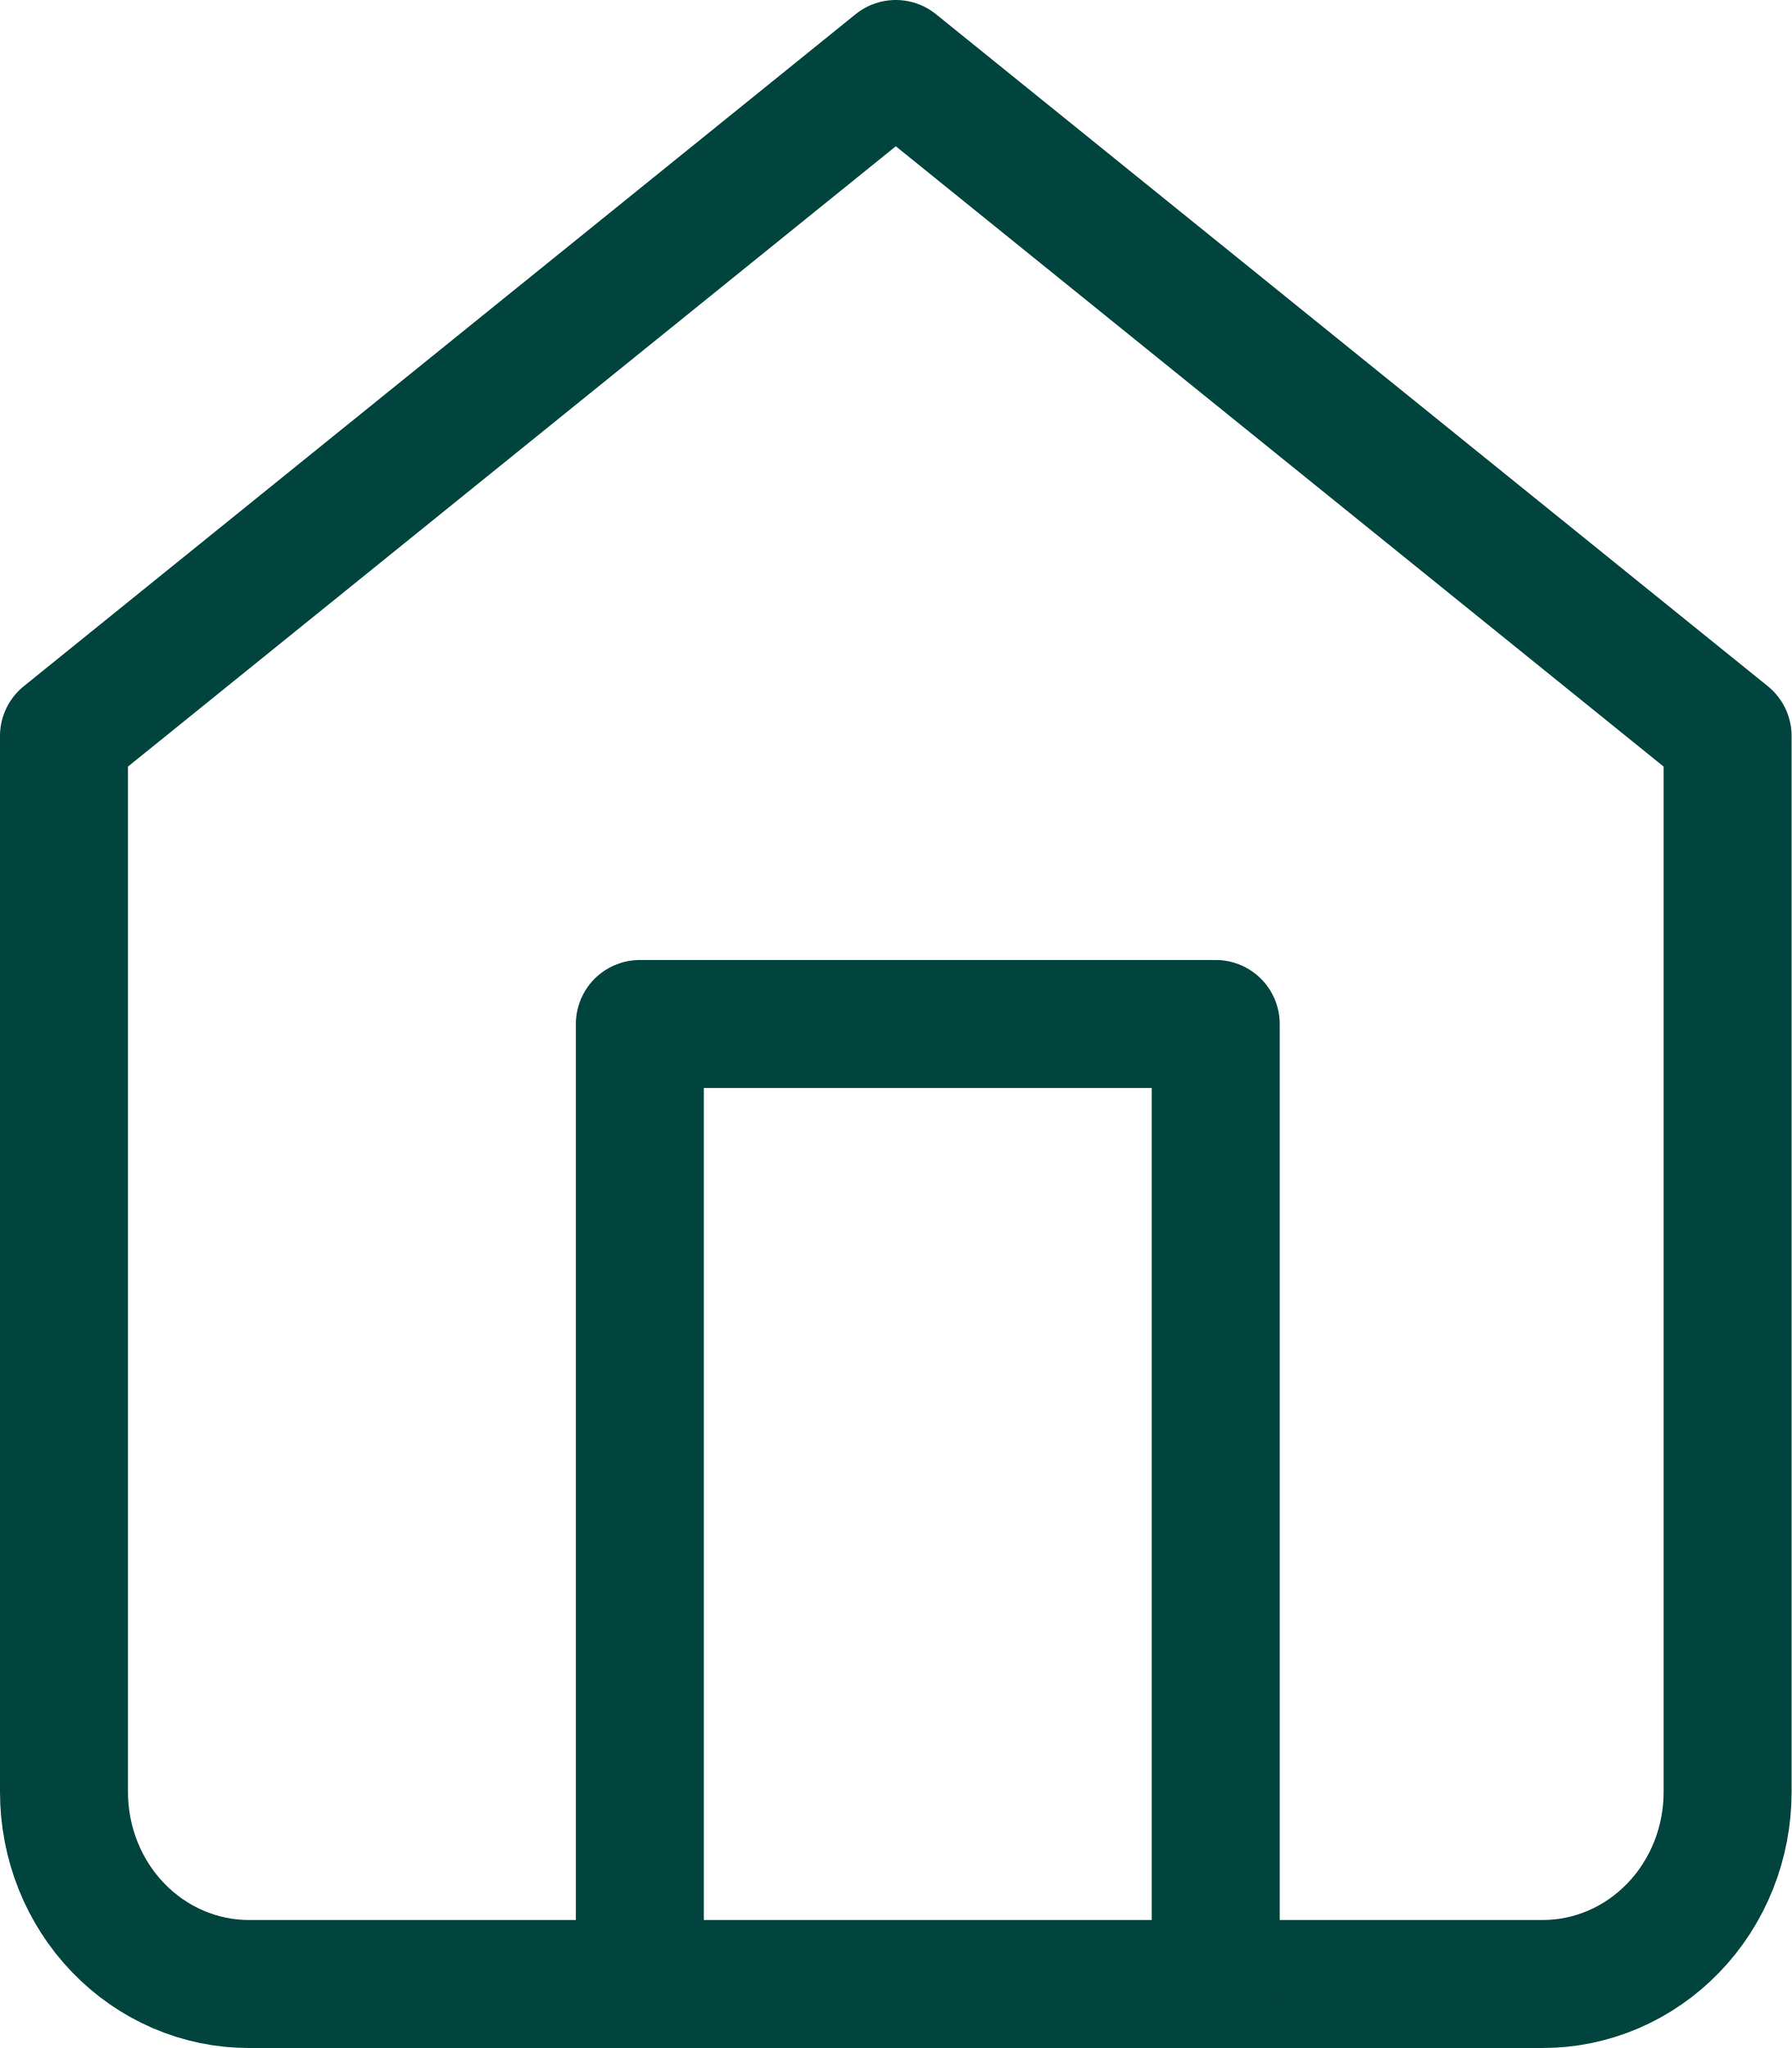
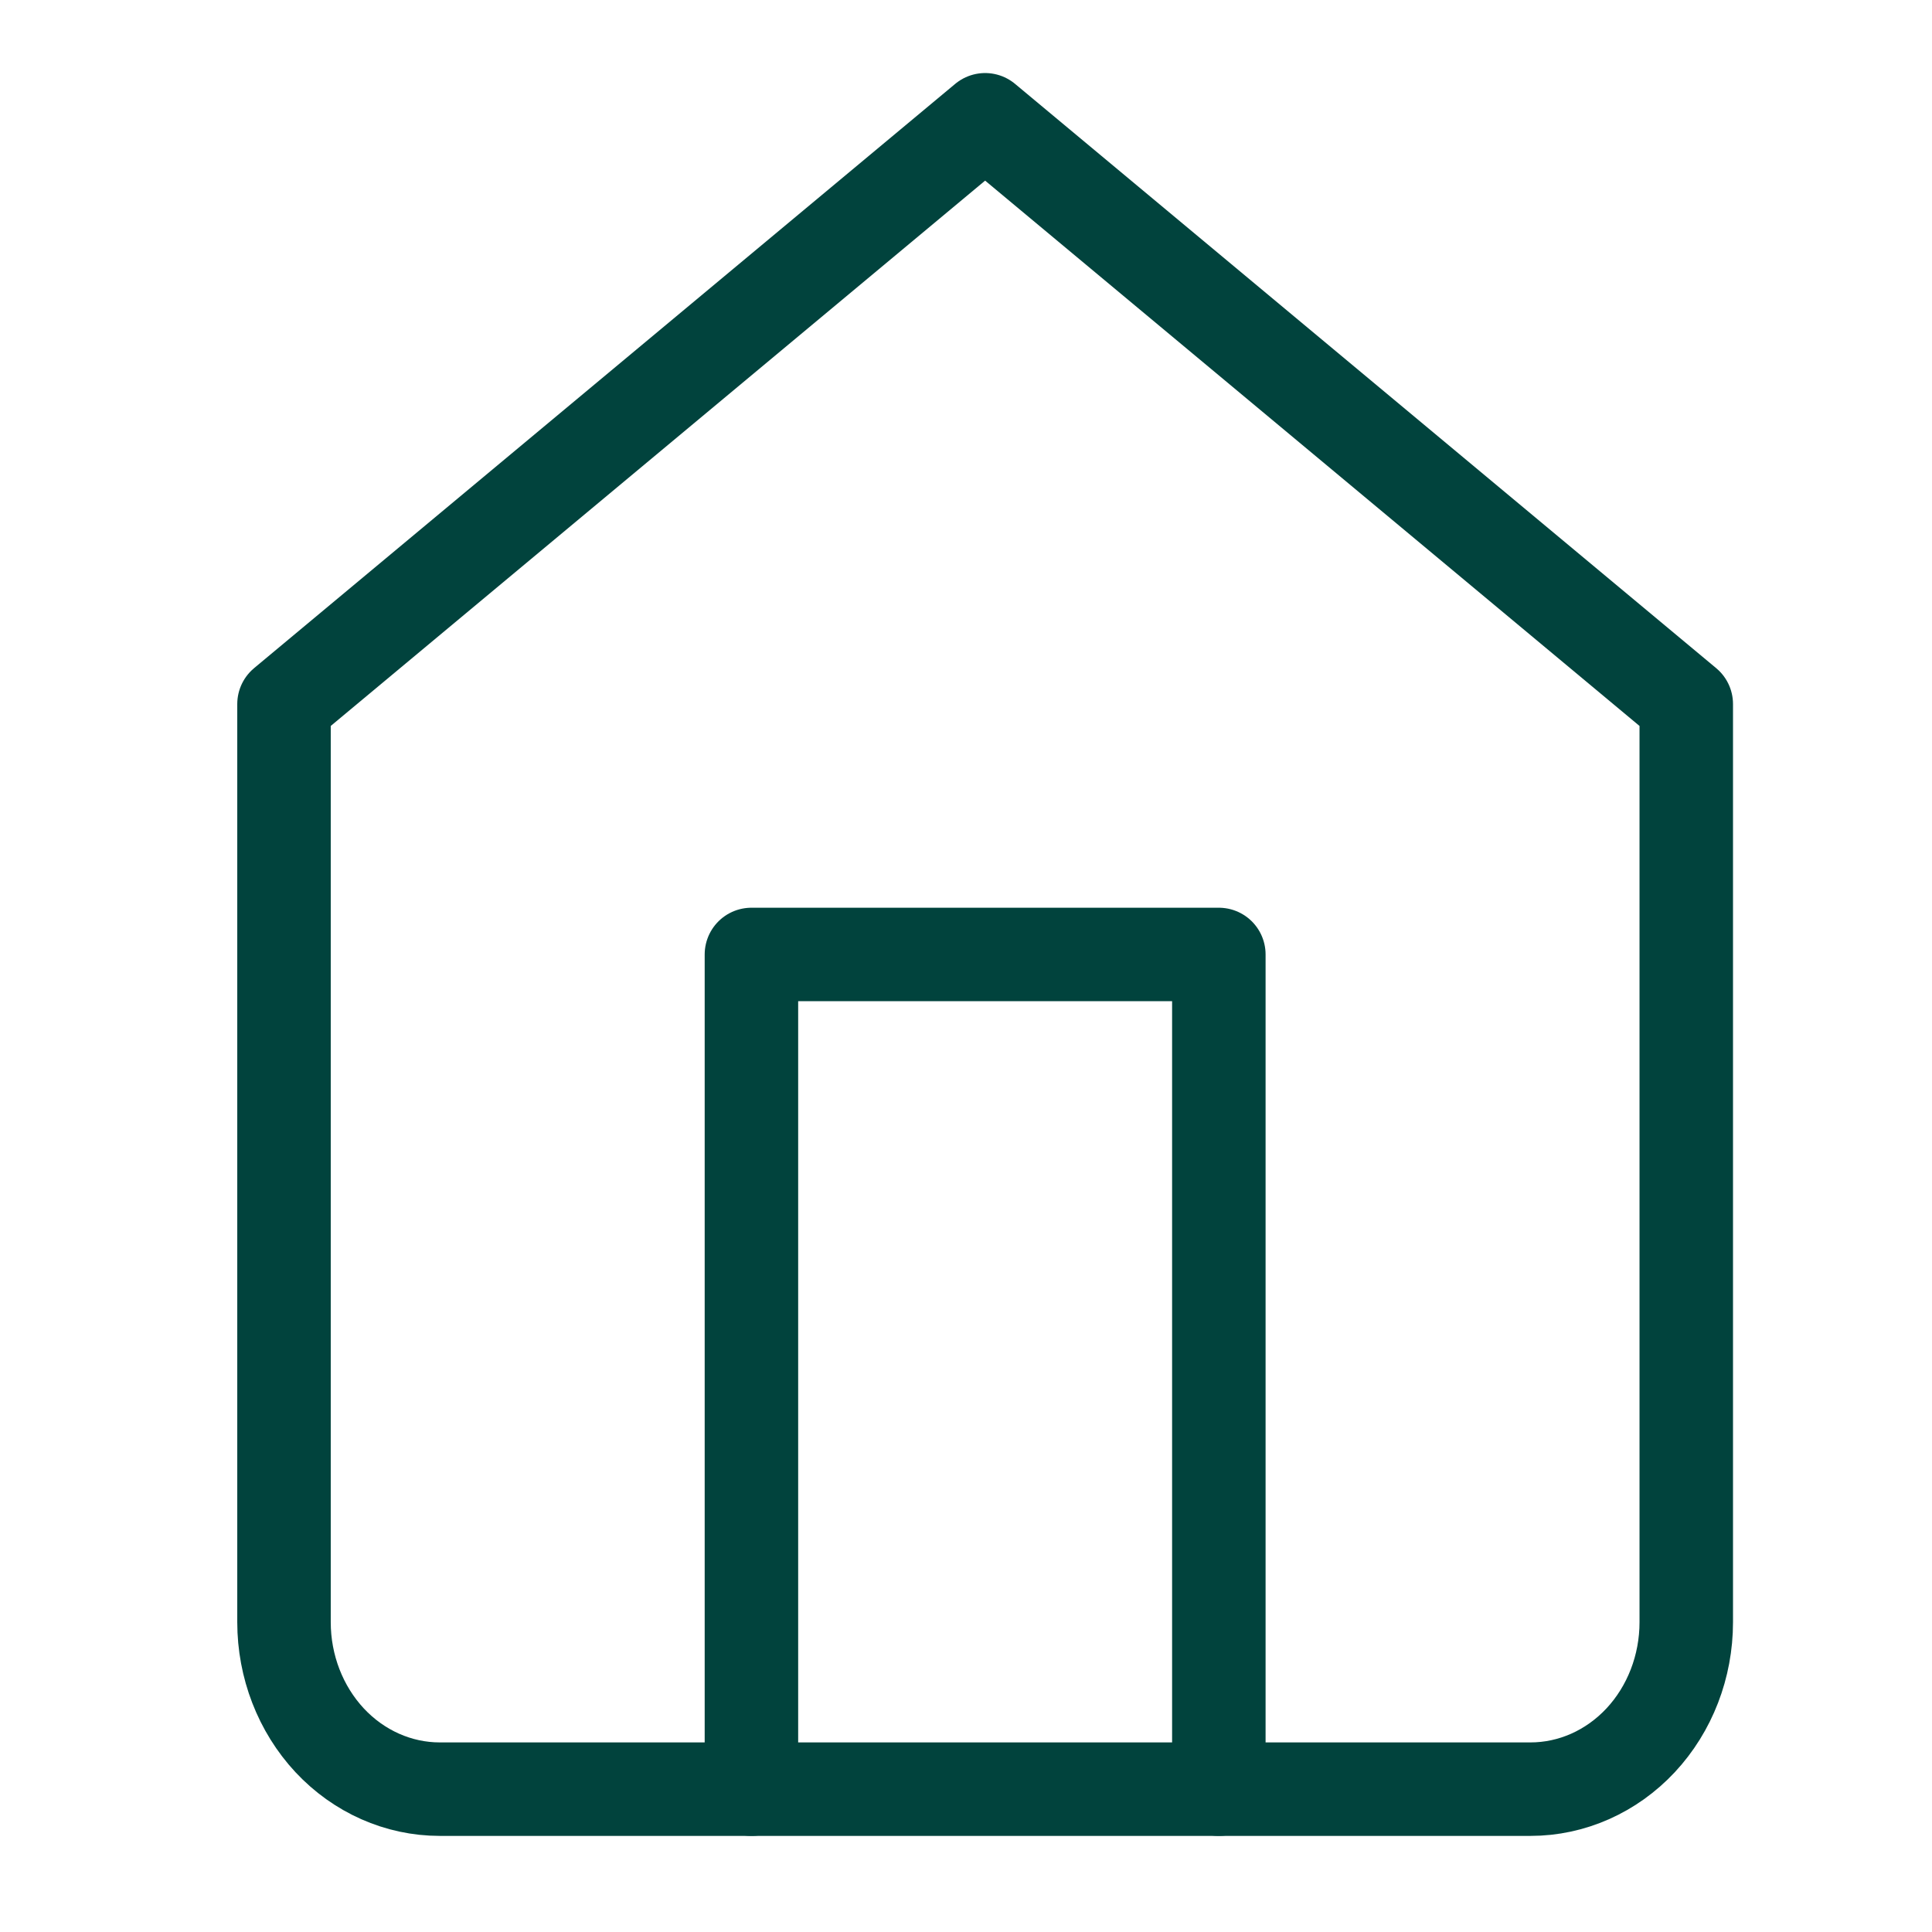
- <svg xmlns="http://www.w3.org/2000/svg" width="28" height="32" viewBox="0 0 28 32" fill="none">
-   <path d="M1 11.5L14 1L27 11.5V28C27 28.796 26.696 29.559 26.154 30.121C25.612 30.684 24.877 31 24.111 31H3.889C3.123 31 2.388 30.684 1.846 30.121C1.304 29.559 1 28.796 1 28V11.5Z" stroke="#01433D" stroke-width="2" stroke-linecap="round" stroke-linejoin="round" />
-   <path d="M10 31V16H19V31" stroke="#01433D" stroke-width="2" stroke-linecap="round" stroke-linejoin="round" />
+ <svg xmlns="http://www.w3.org/2000/svg" width="31" height="31" viewBox="0 0 31 31" fill="none">
+   <path d="M4.557 11.297L15.807 1.922L27.057 11.297V26.029C27.057 26.74 26.794 27.421 26.325 27.924C25.856 28.426 25.22 28.708 24.557 28.708H7.057C6.394 28.708 5.758 28.426 5.289 27.924C4.821 27.421 4.557 26.74 4.557 26.029V11.297Z" stroke="#01433D" stroke-width="1.5" stroke-linecap="round" stroke-linejoin="round" />
+   <path d="M12.057 28.708V15.315H19.557V28.708" stroke="#01433D" stroke-width="1.5" stroke-linecap="round" stroke-linejoin="round" />
</svg>
